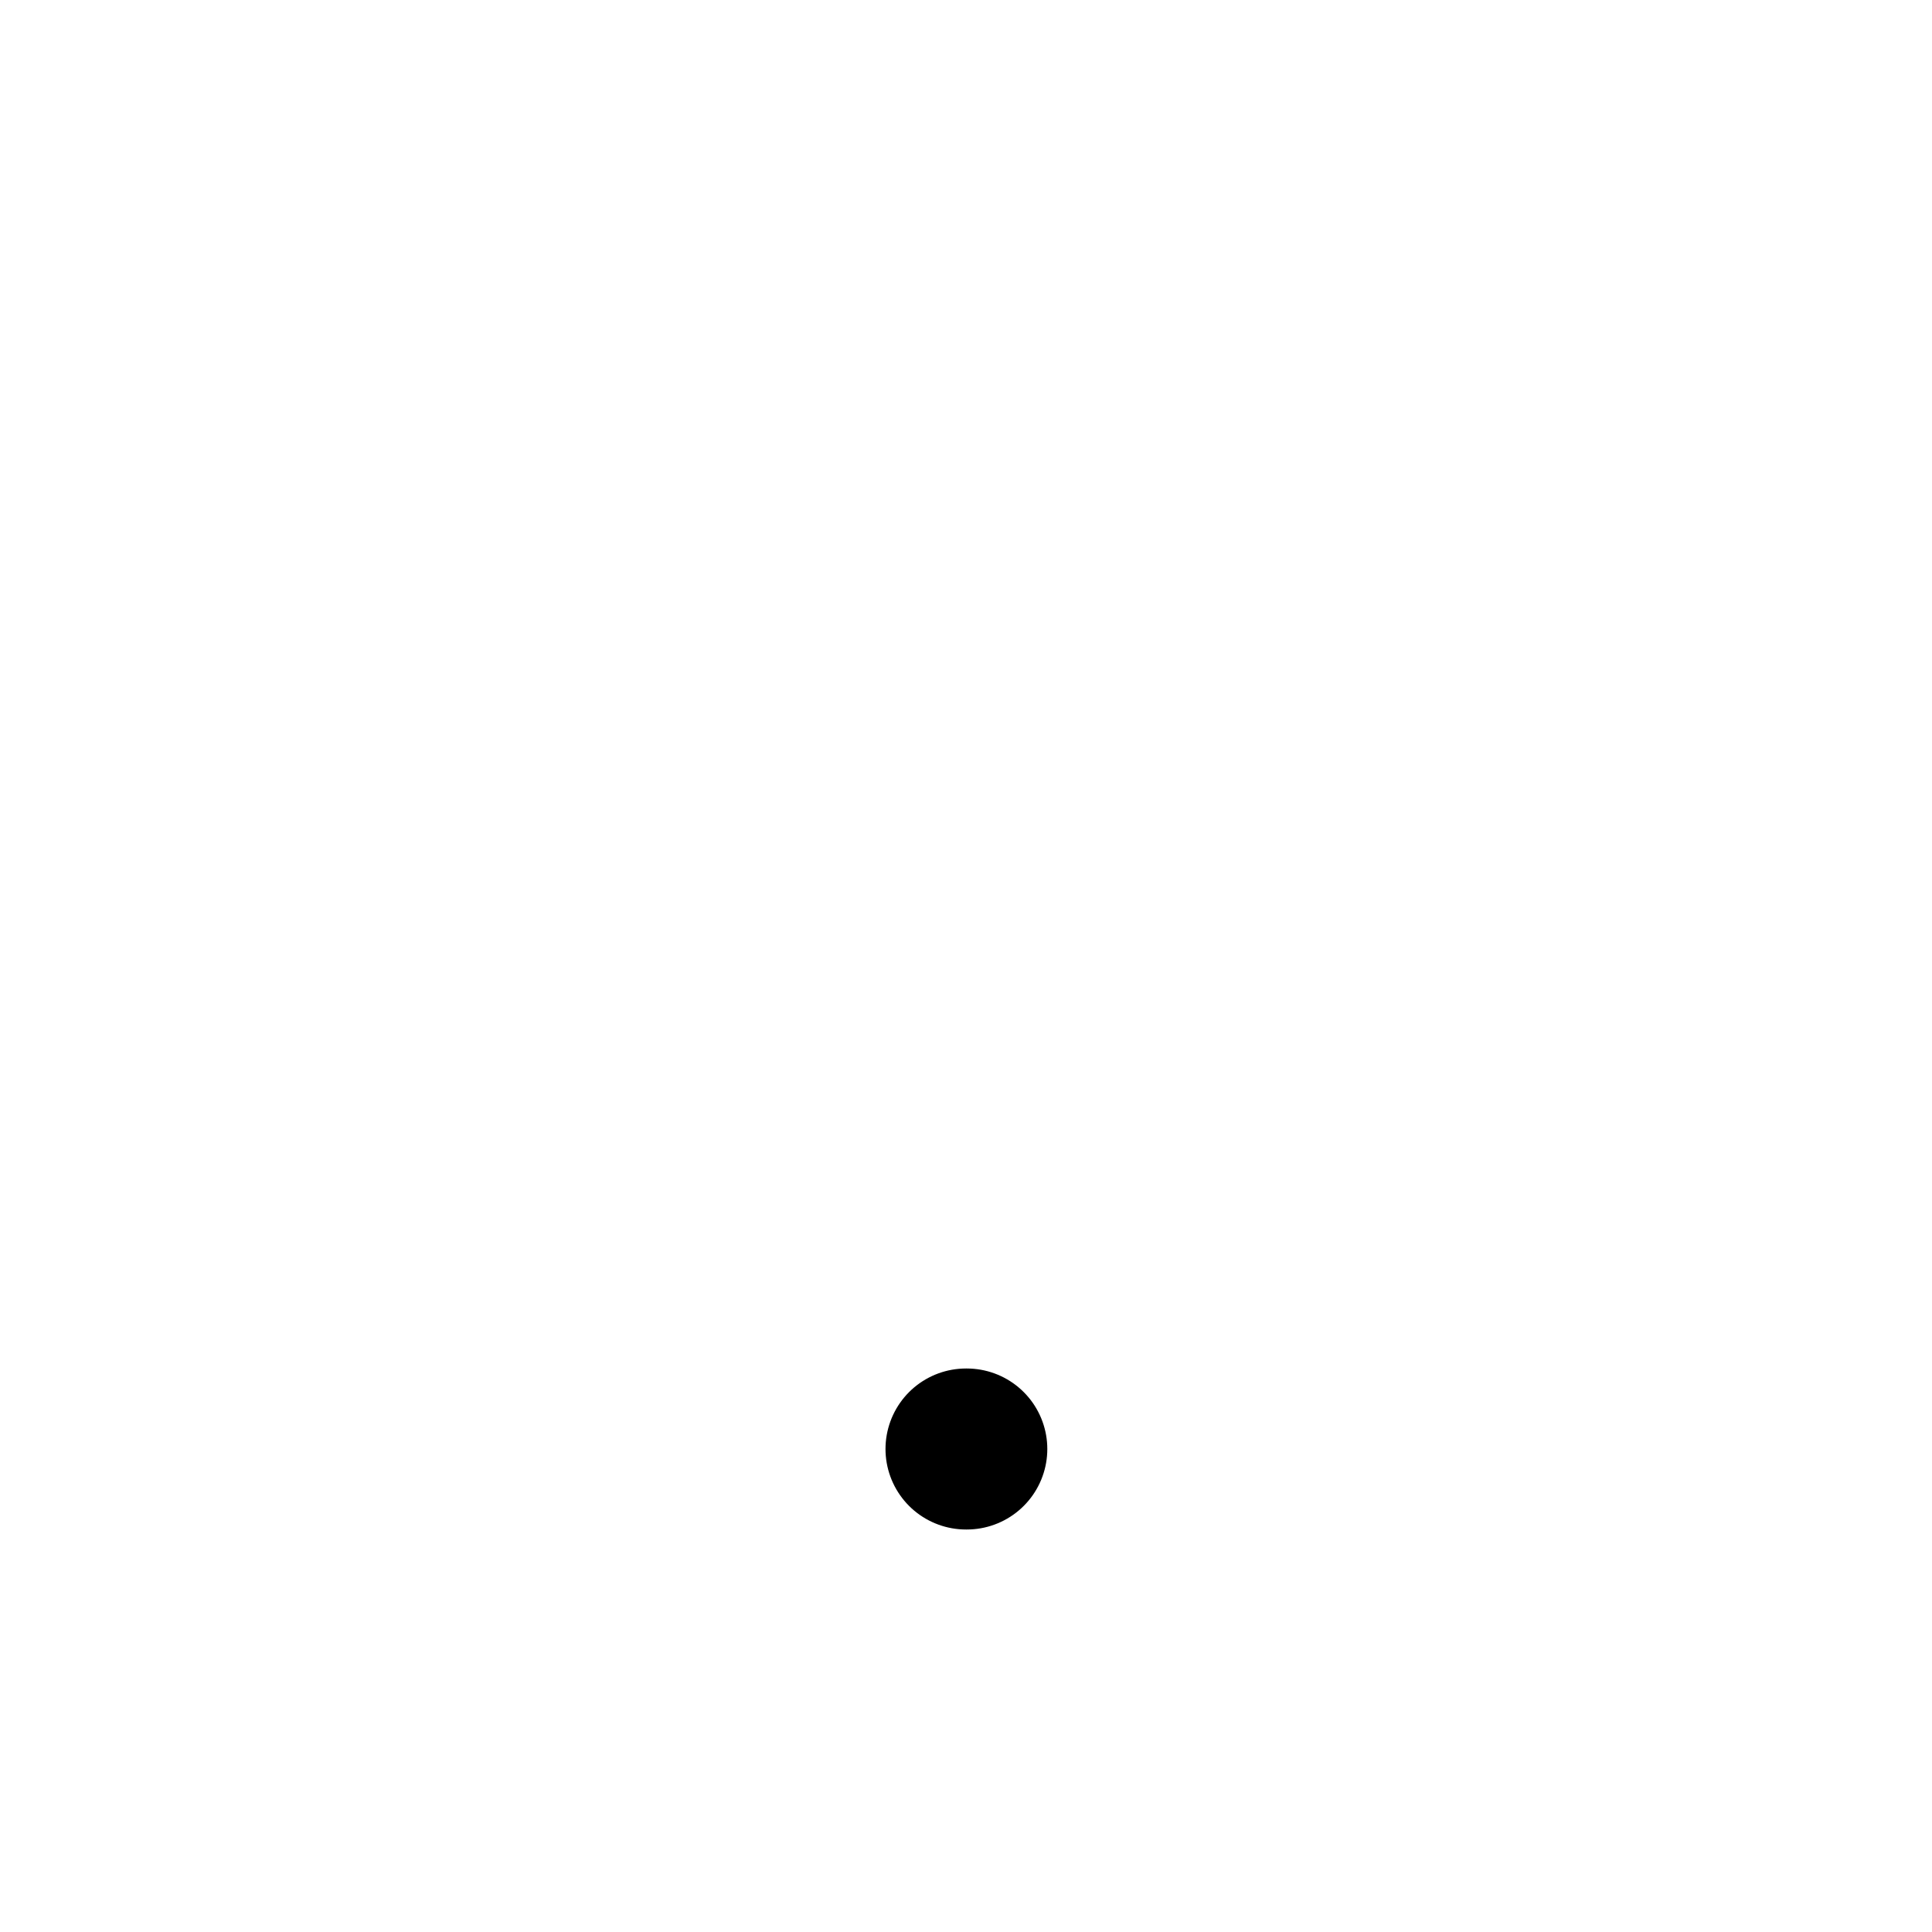
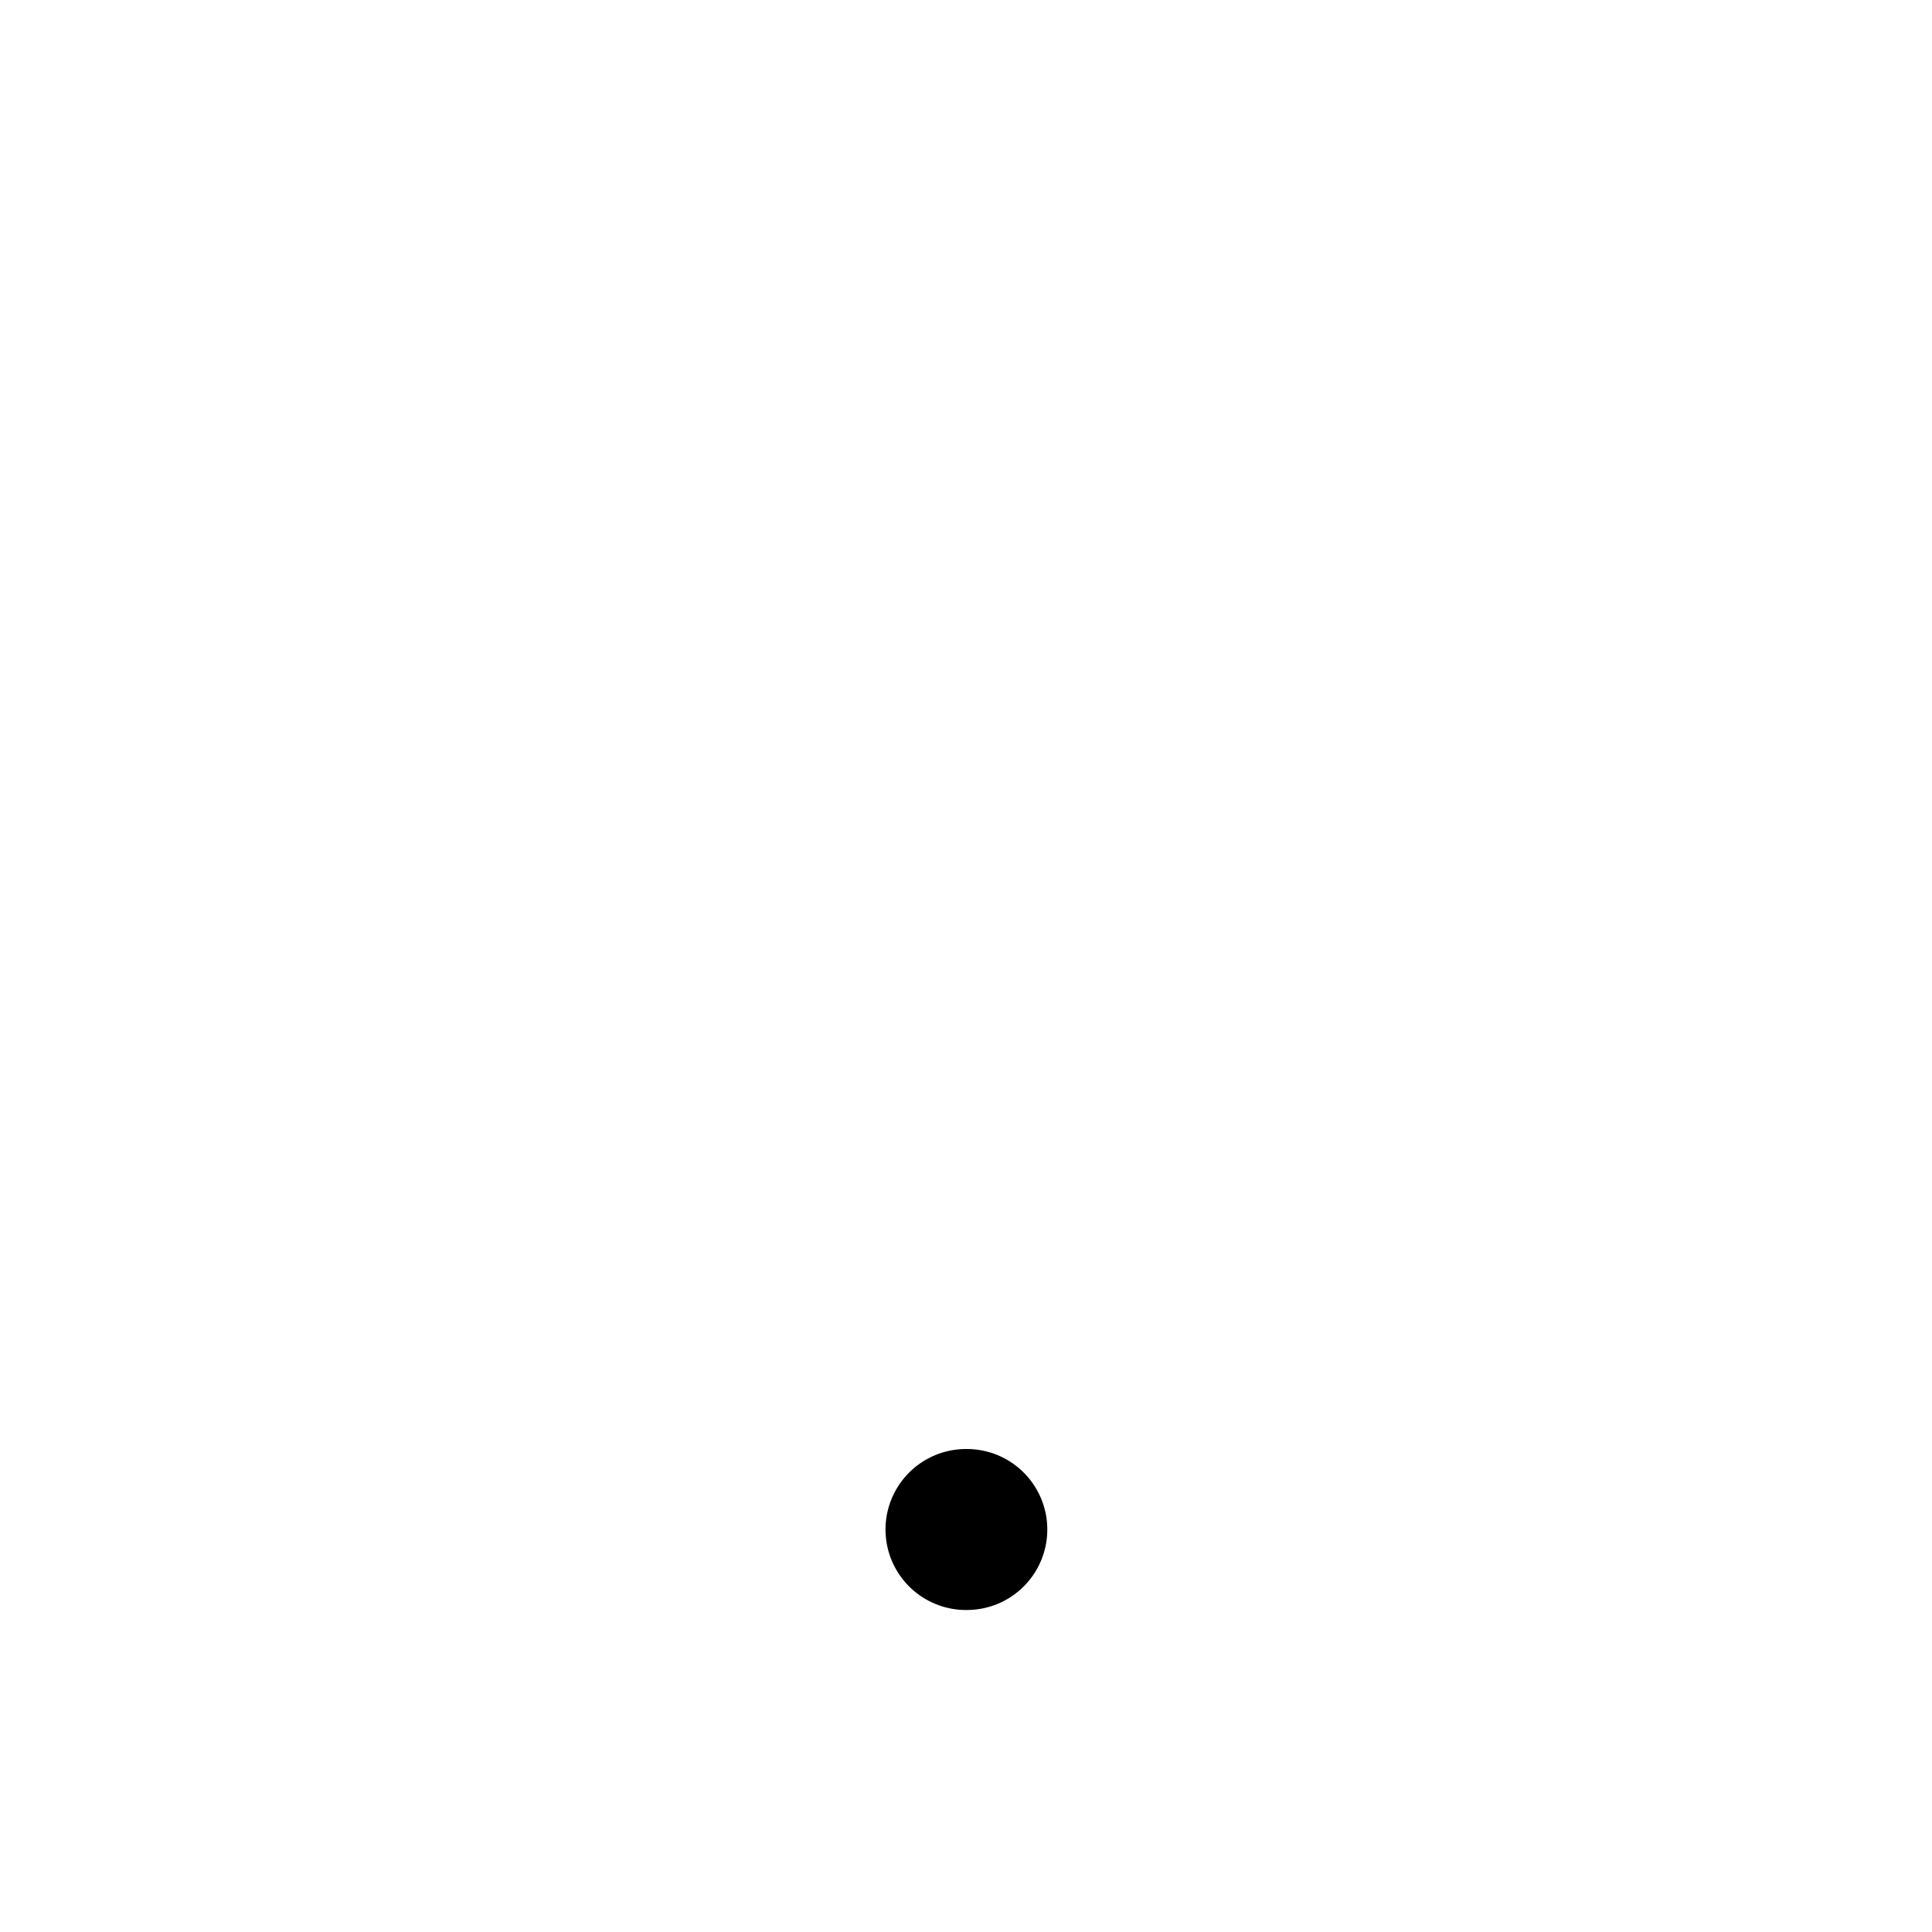
<svg xmlns="http://www.w3.org/2000/svg" width="24" height="24" viewBox="0 0 24 24" fill="none">
-   <path d="M12 18H12.01" stroke="currentColor" stroke-width="2" stroke-linecap="round" stroke-linejoin="round" />
+   <path d="M12 19H12.01" stroke="currentColor" stroke-width="2" stroke-linecap="round" stroke-linejoin="round" />
</svg>
